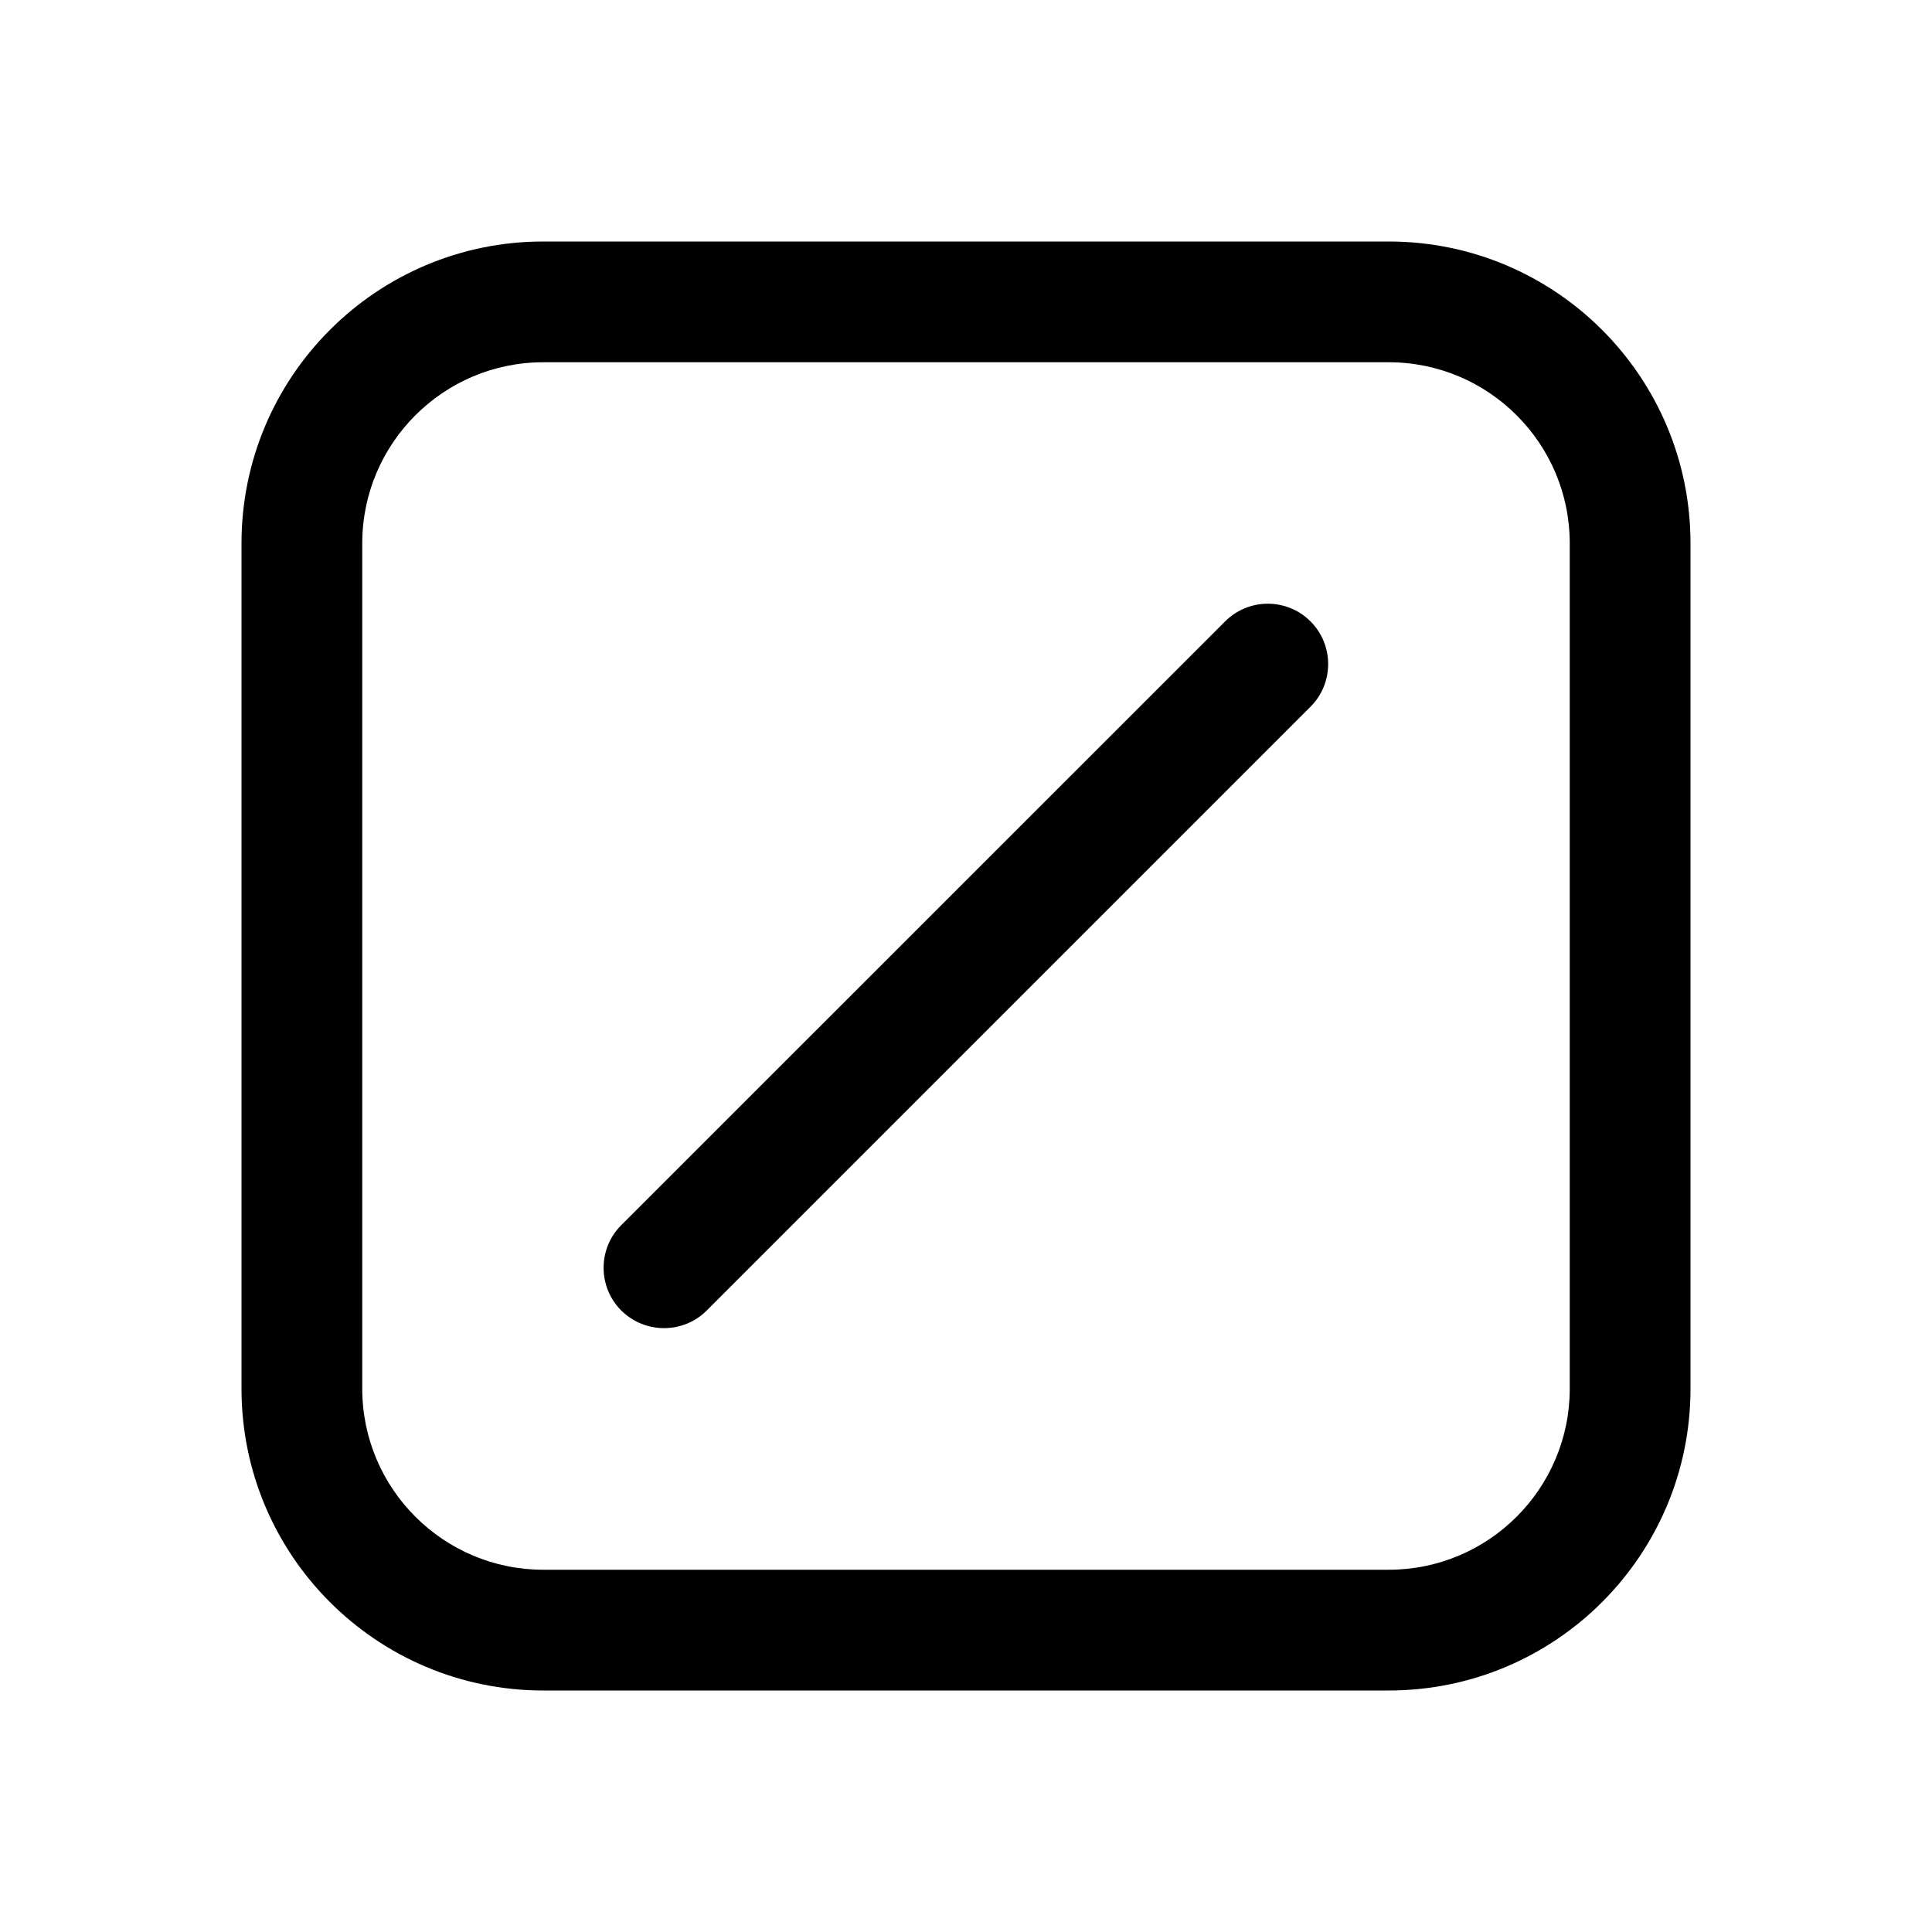
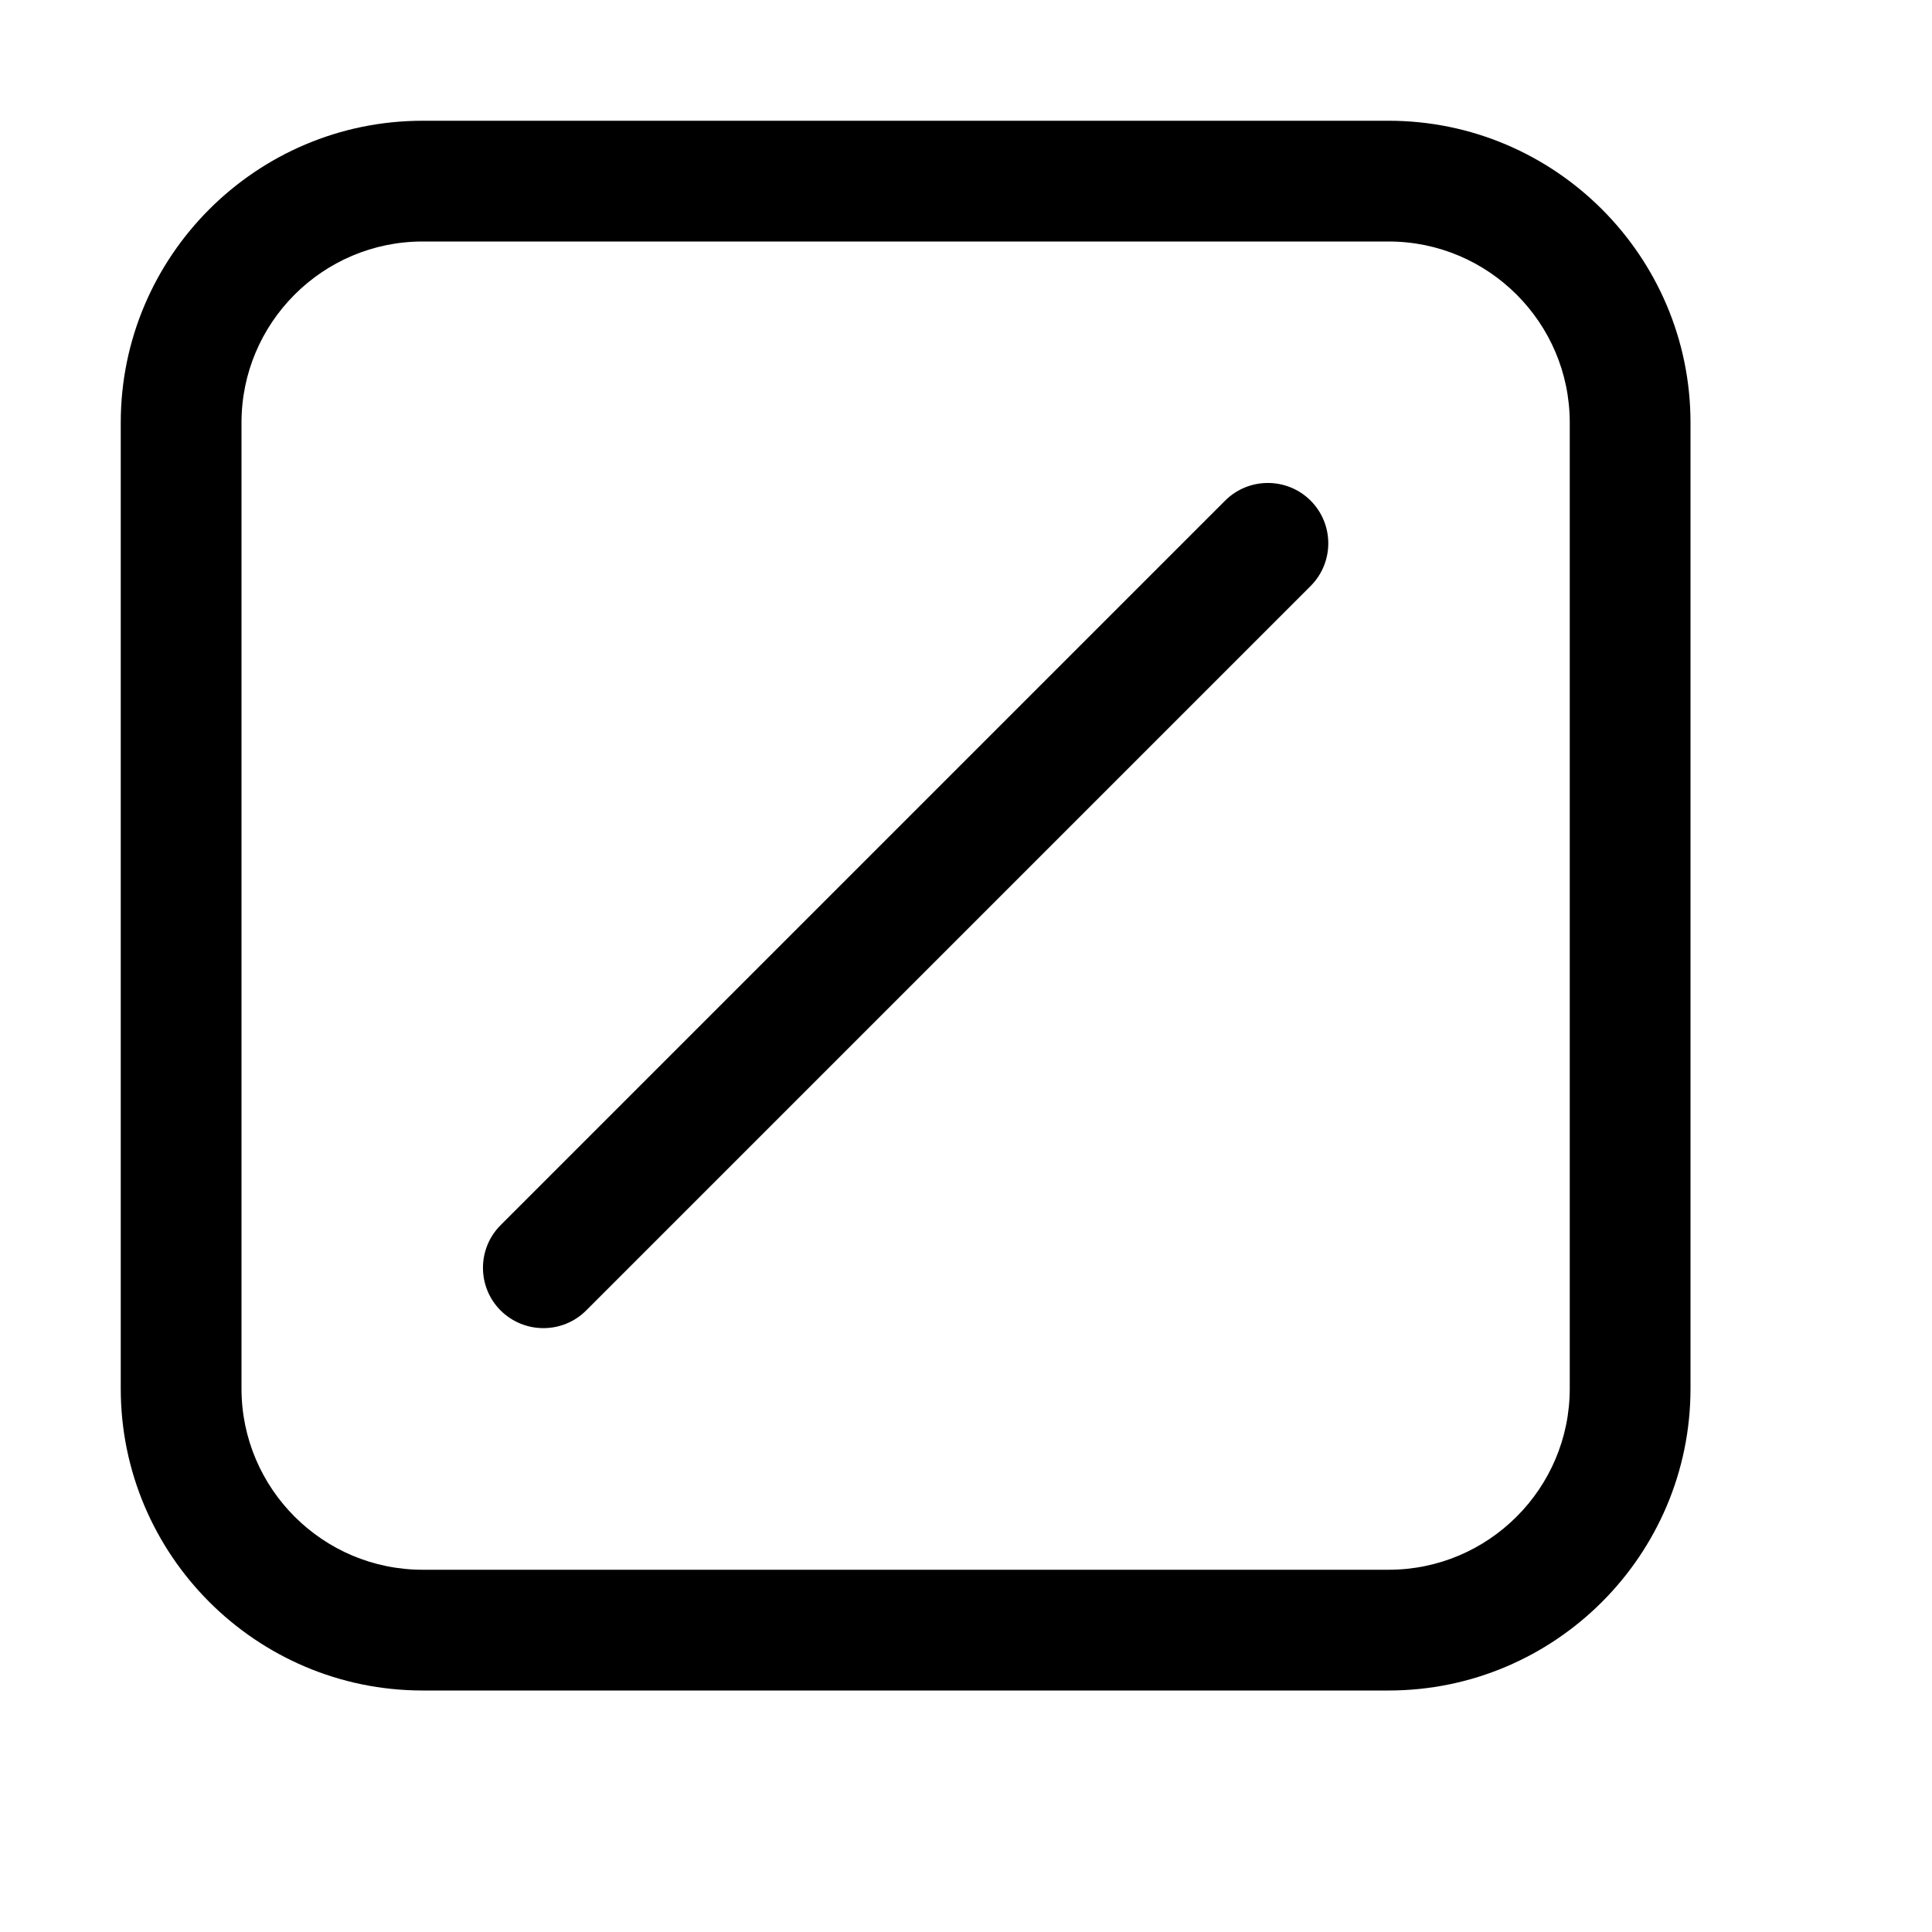
<svg xmlns="http://www.w3.org/2000/svg" width="16" height="16" viewBox="0 0 16 16" fill="currentColor">
-   <path d="M4.5 2H11.5C12.881 2 14 3.119 14 4.5V11.5C14 12.881 12.881 14 11.5 14H4.5C3.119 14 2 12.881 2 11.5V4.5C2 3.119 3.119 2 4.5 2ZM3 11.5C3 12.328 3.672 13 4.5 13H11.5C12.328 13 13 12.328 13 11.5V4.5C13 3.672 12.328 3 11.5 3H4.5C3.672 3 3 3.672 3 4.5V11.5Z" />
-   <path d="M10.146 5.146C10.341 4.951 10.658 4.951 10.853 5.146C11.048 5.341 11.048 5.658 10.853 5.853L5.853 10.853C5.755 10.951 5.627 10.999 5.499 10.999C5.371 10.999 5.243 10.95 5.145 10.853C4.95 10.658 4.95 10.341 5.145 10.146L10.146 5.146Z" />
+   <path d="M11.5 1H3.5C2.122 1 1 2.122 1 3.5V11.5C1 12.878 2.122 14 3.5 14H11.5C12.878 14 14 12.878 14 11.5V3.5C14 2.122 12.878 1 11.5 1ZM13 11.5C13 12.327 12.327 13 11.5 13H3.5C2.673 13 2 12.327 2 11.5V3.5C2 2.673 2.673 2 3.5 2H11.5C12.327 2 13 2.673 13 3.5V11.5ZM10.854 4.146C11.049 4.341 11.049 4.658 10.854 4.853L4.854 10.853C4.756 10.951 4.628 10.999 4.5 10.999C4.372 10.999 4.244 10.95 4.146 10.853C3.951 10.658 3.951 10.341 4.146 10.146L10.146 4.146C10.341 3.951 10.659 3.951 10.854 4.146Z" />
</svg>
